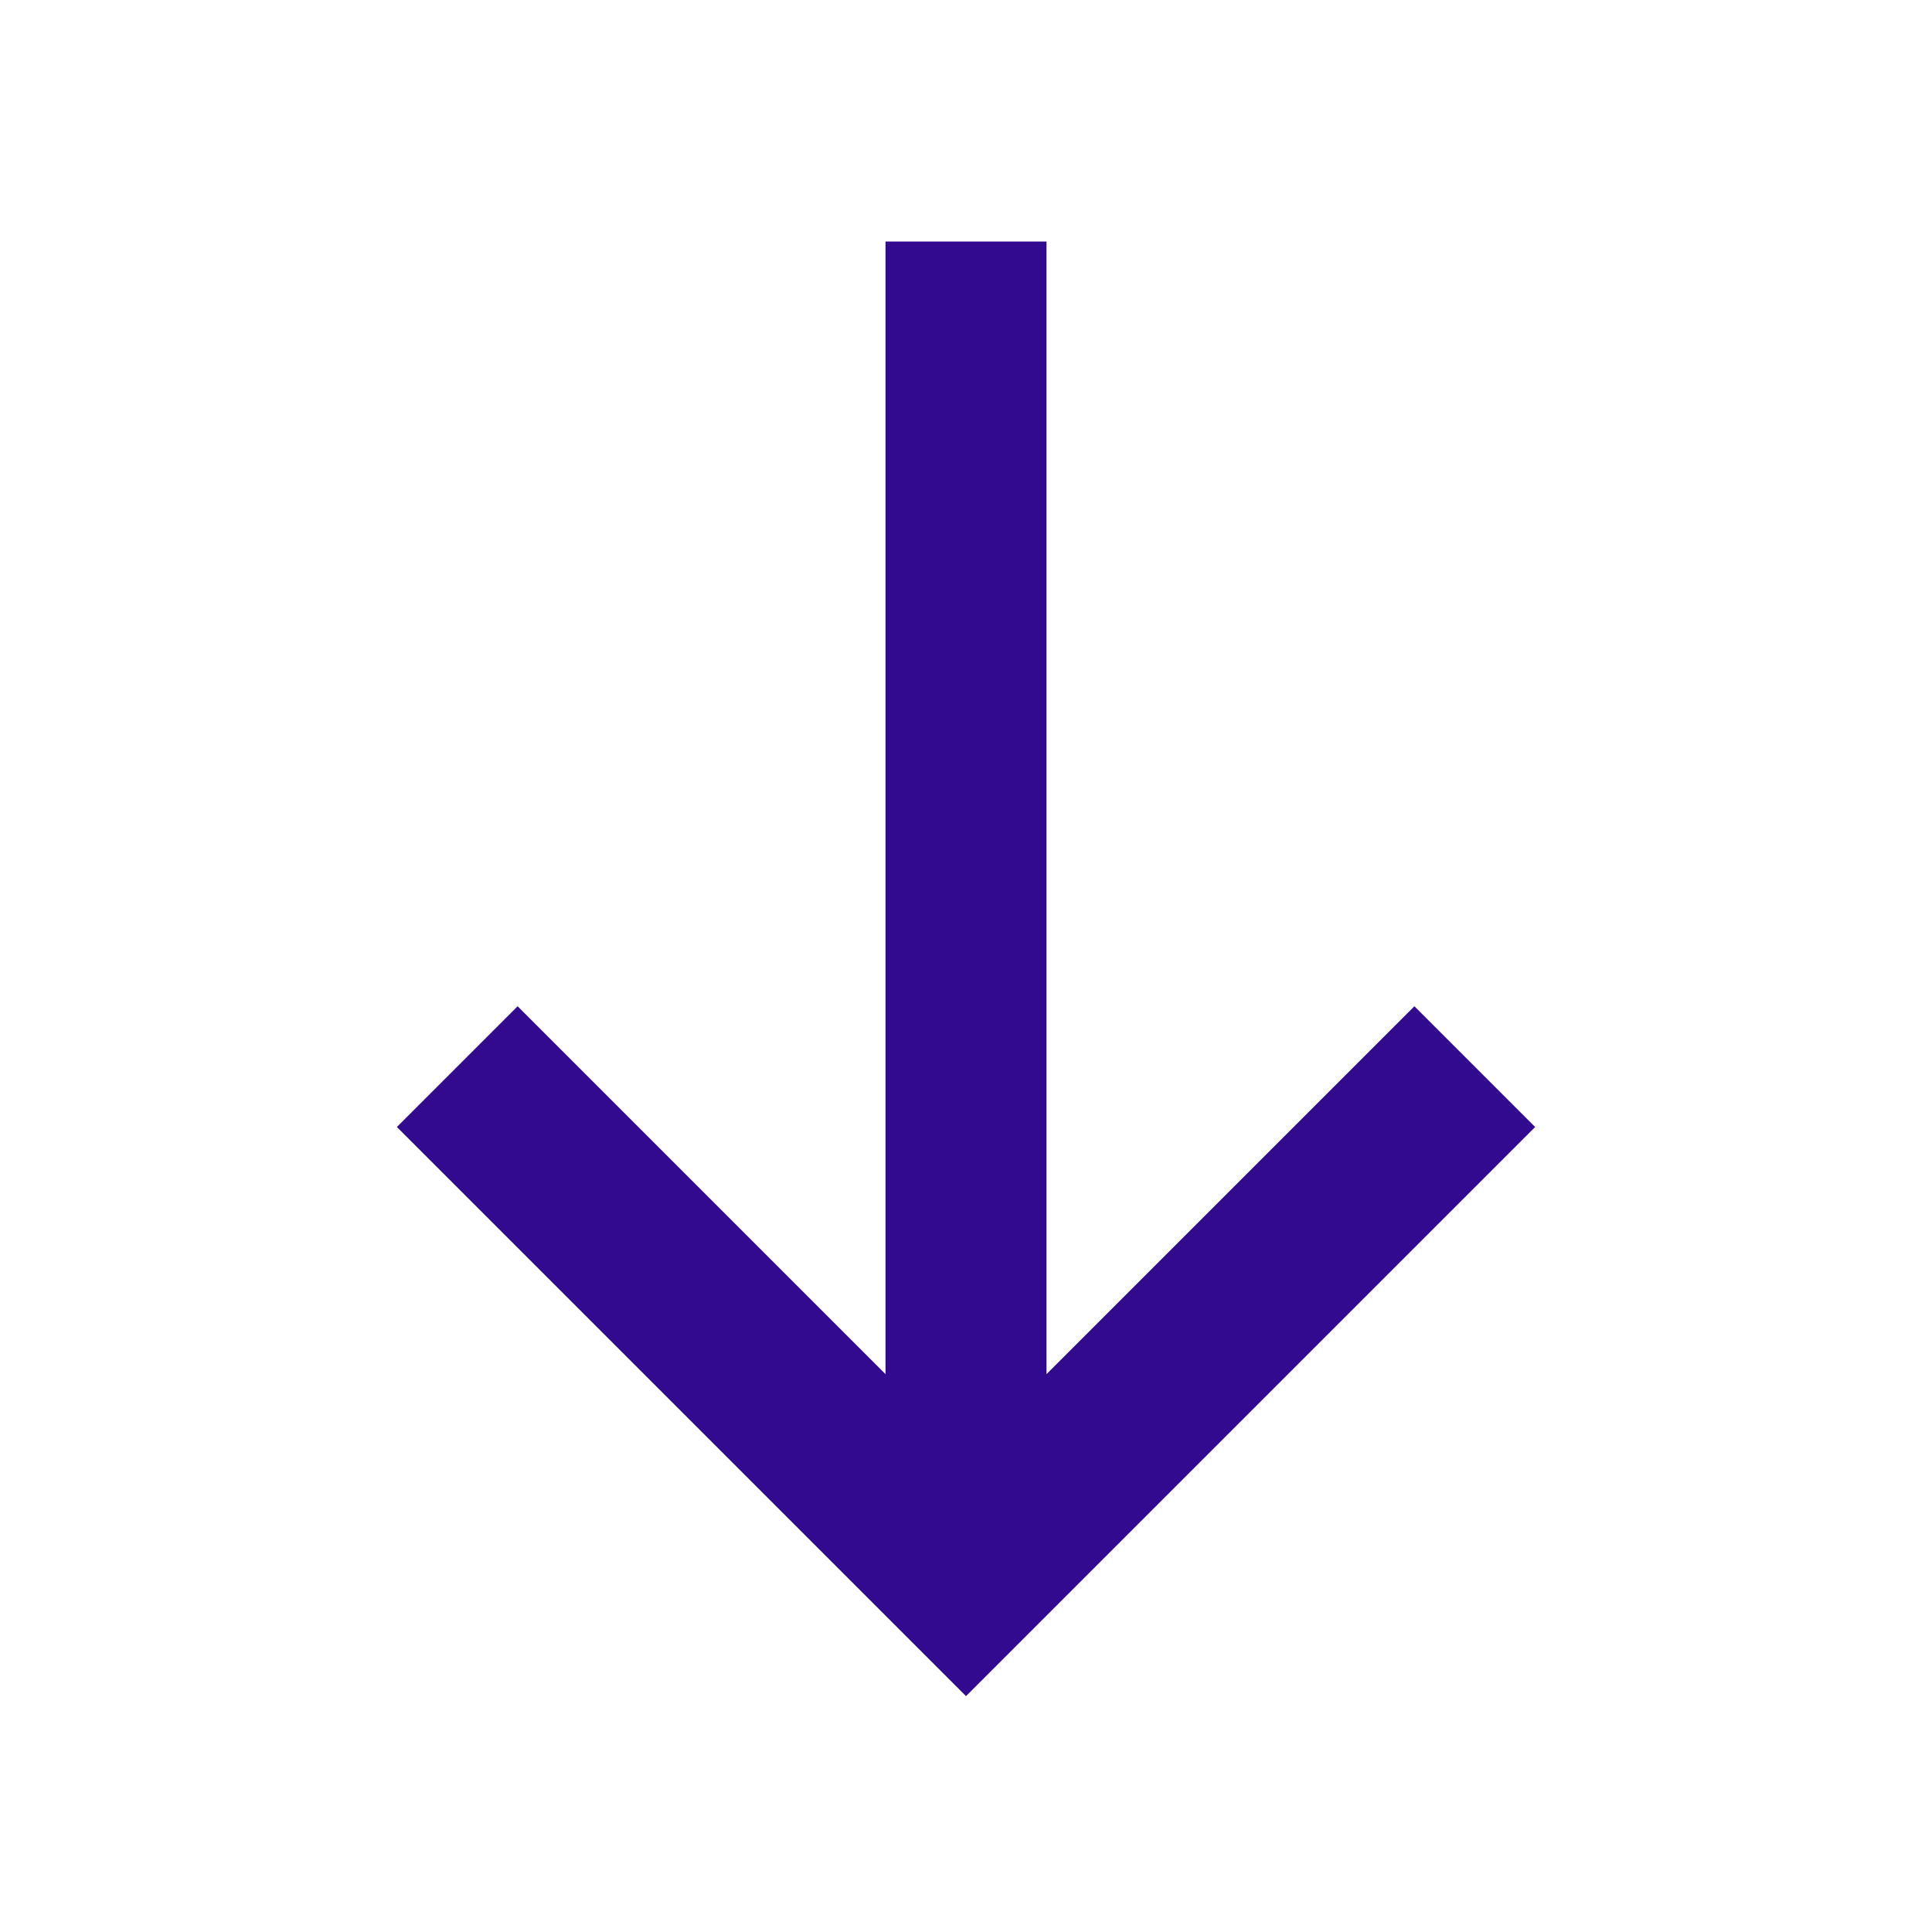
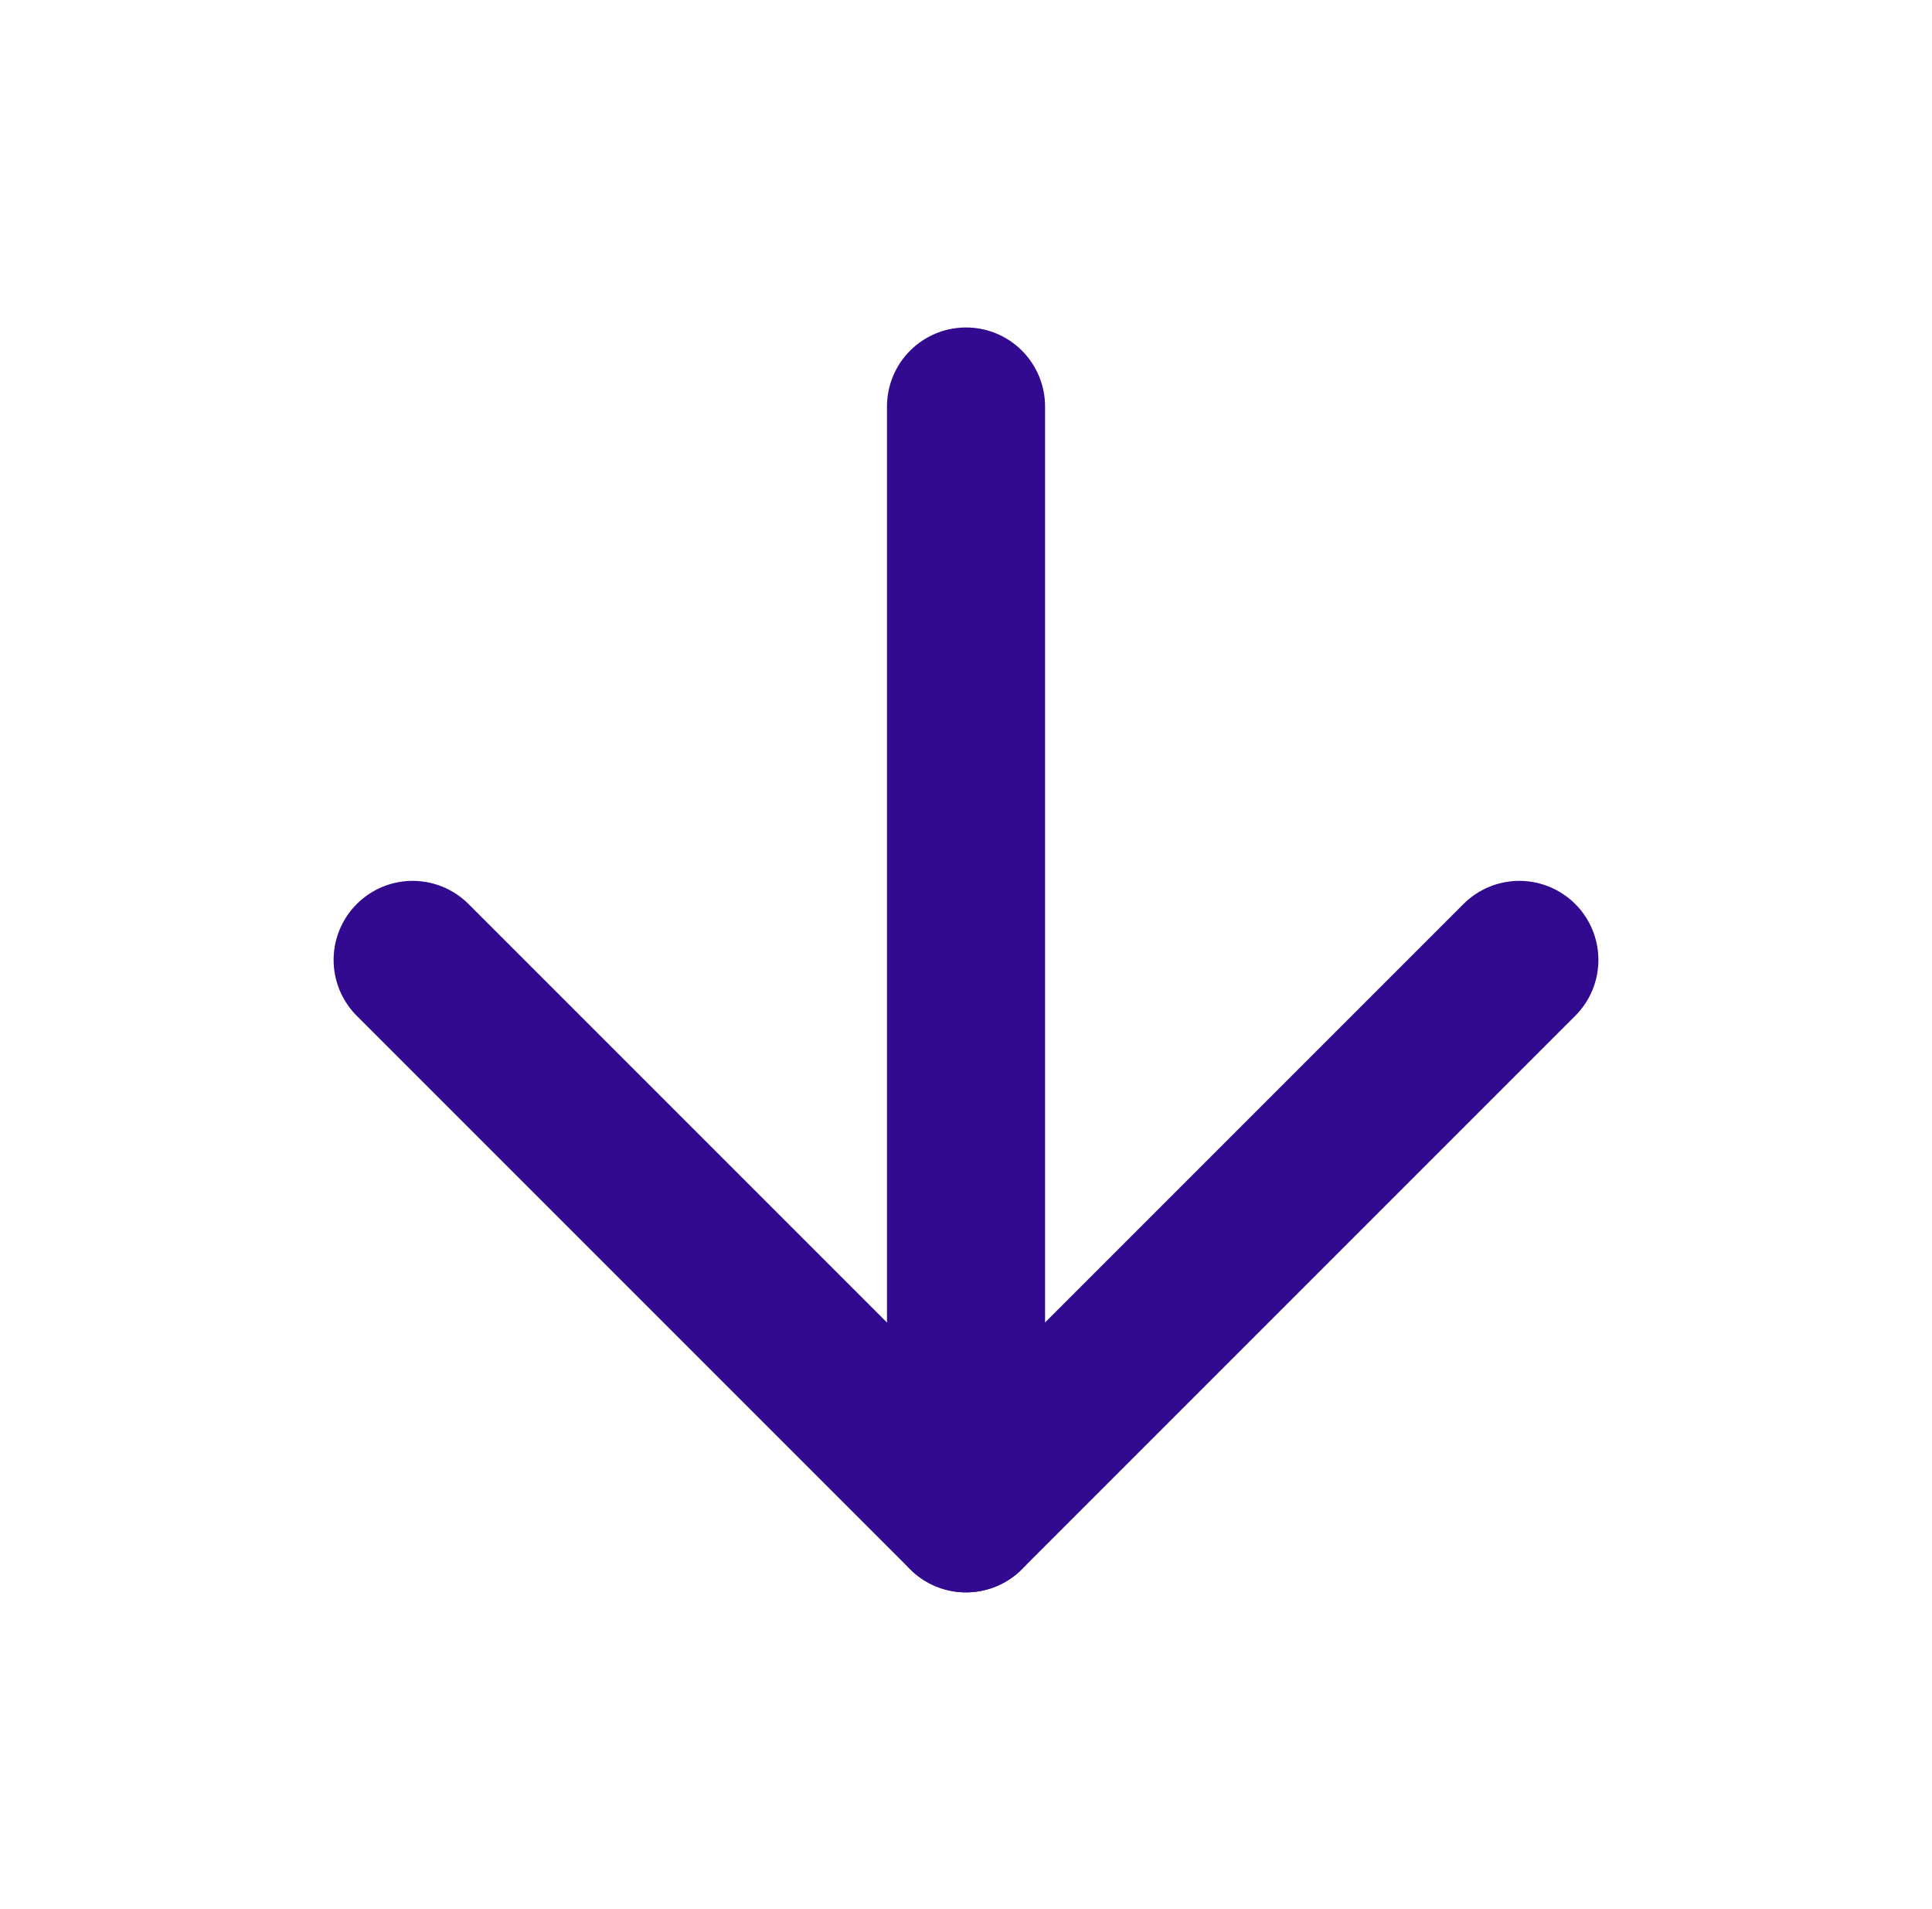
- <svg xmlns="http://www.w3.org/2000/svg" width="24" height="24" viewBox="0 0 24 24" fill="none">
-   <path fill-rule="evenodd" clip-rule="evenodd" d="M6.43 12.5L11 17.07V3H13V17.07L17.57 12.5L19.07 14L12 21.07L4.93 14L6.43 12.5Z" fill="#310A90" />
+ <svg xmlns="http://www.w3.org/2000/svg" width="82" height="81" viewBox="0 0 82 81" fill="none">
+   <path d="M41.001 17.252V64.223" stroke="#310A90" stroke-width="6.71" stroke-linecap="round" stroke-linejoin="round" />
+   <path d="M64.486 40.738L41 64.224L17.514 40.738" stroke="#310A90" stroke-width="6.71" stroke-linecap="round" stroke-linejoin="round" />
</svg>
